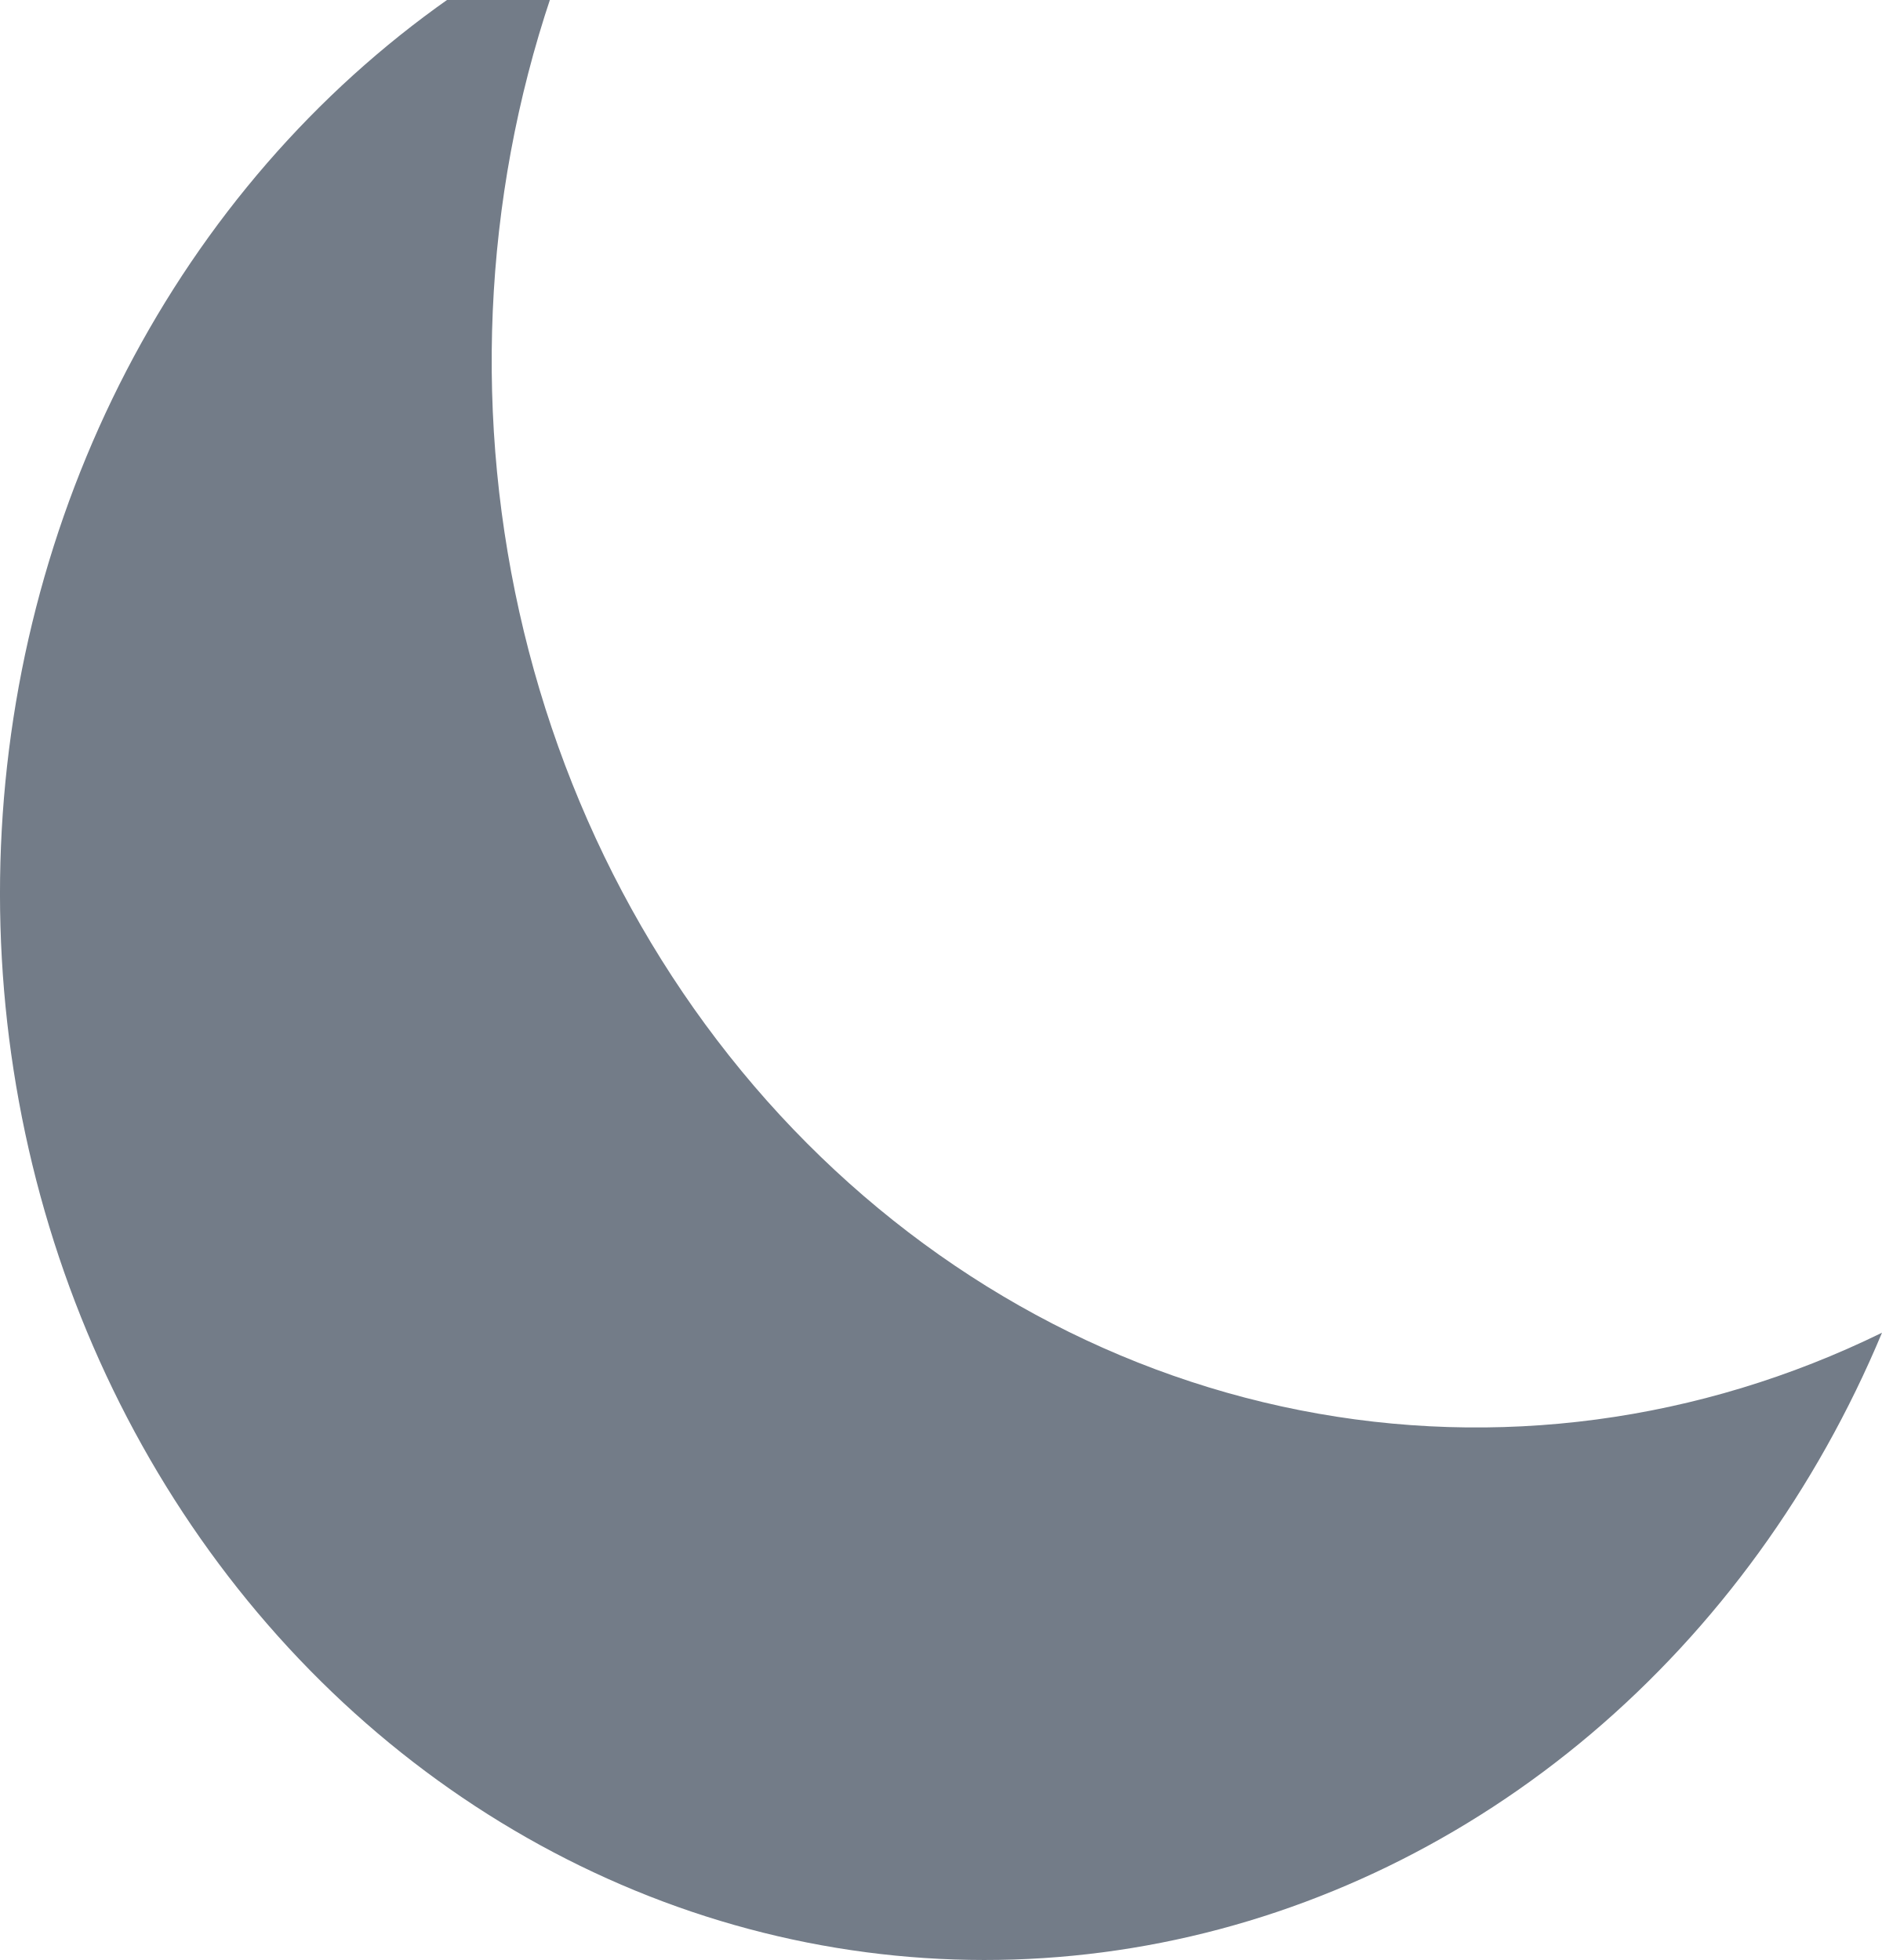
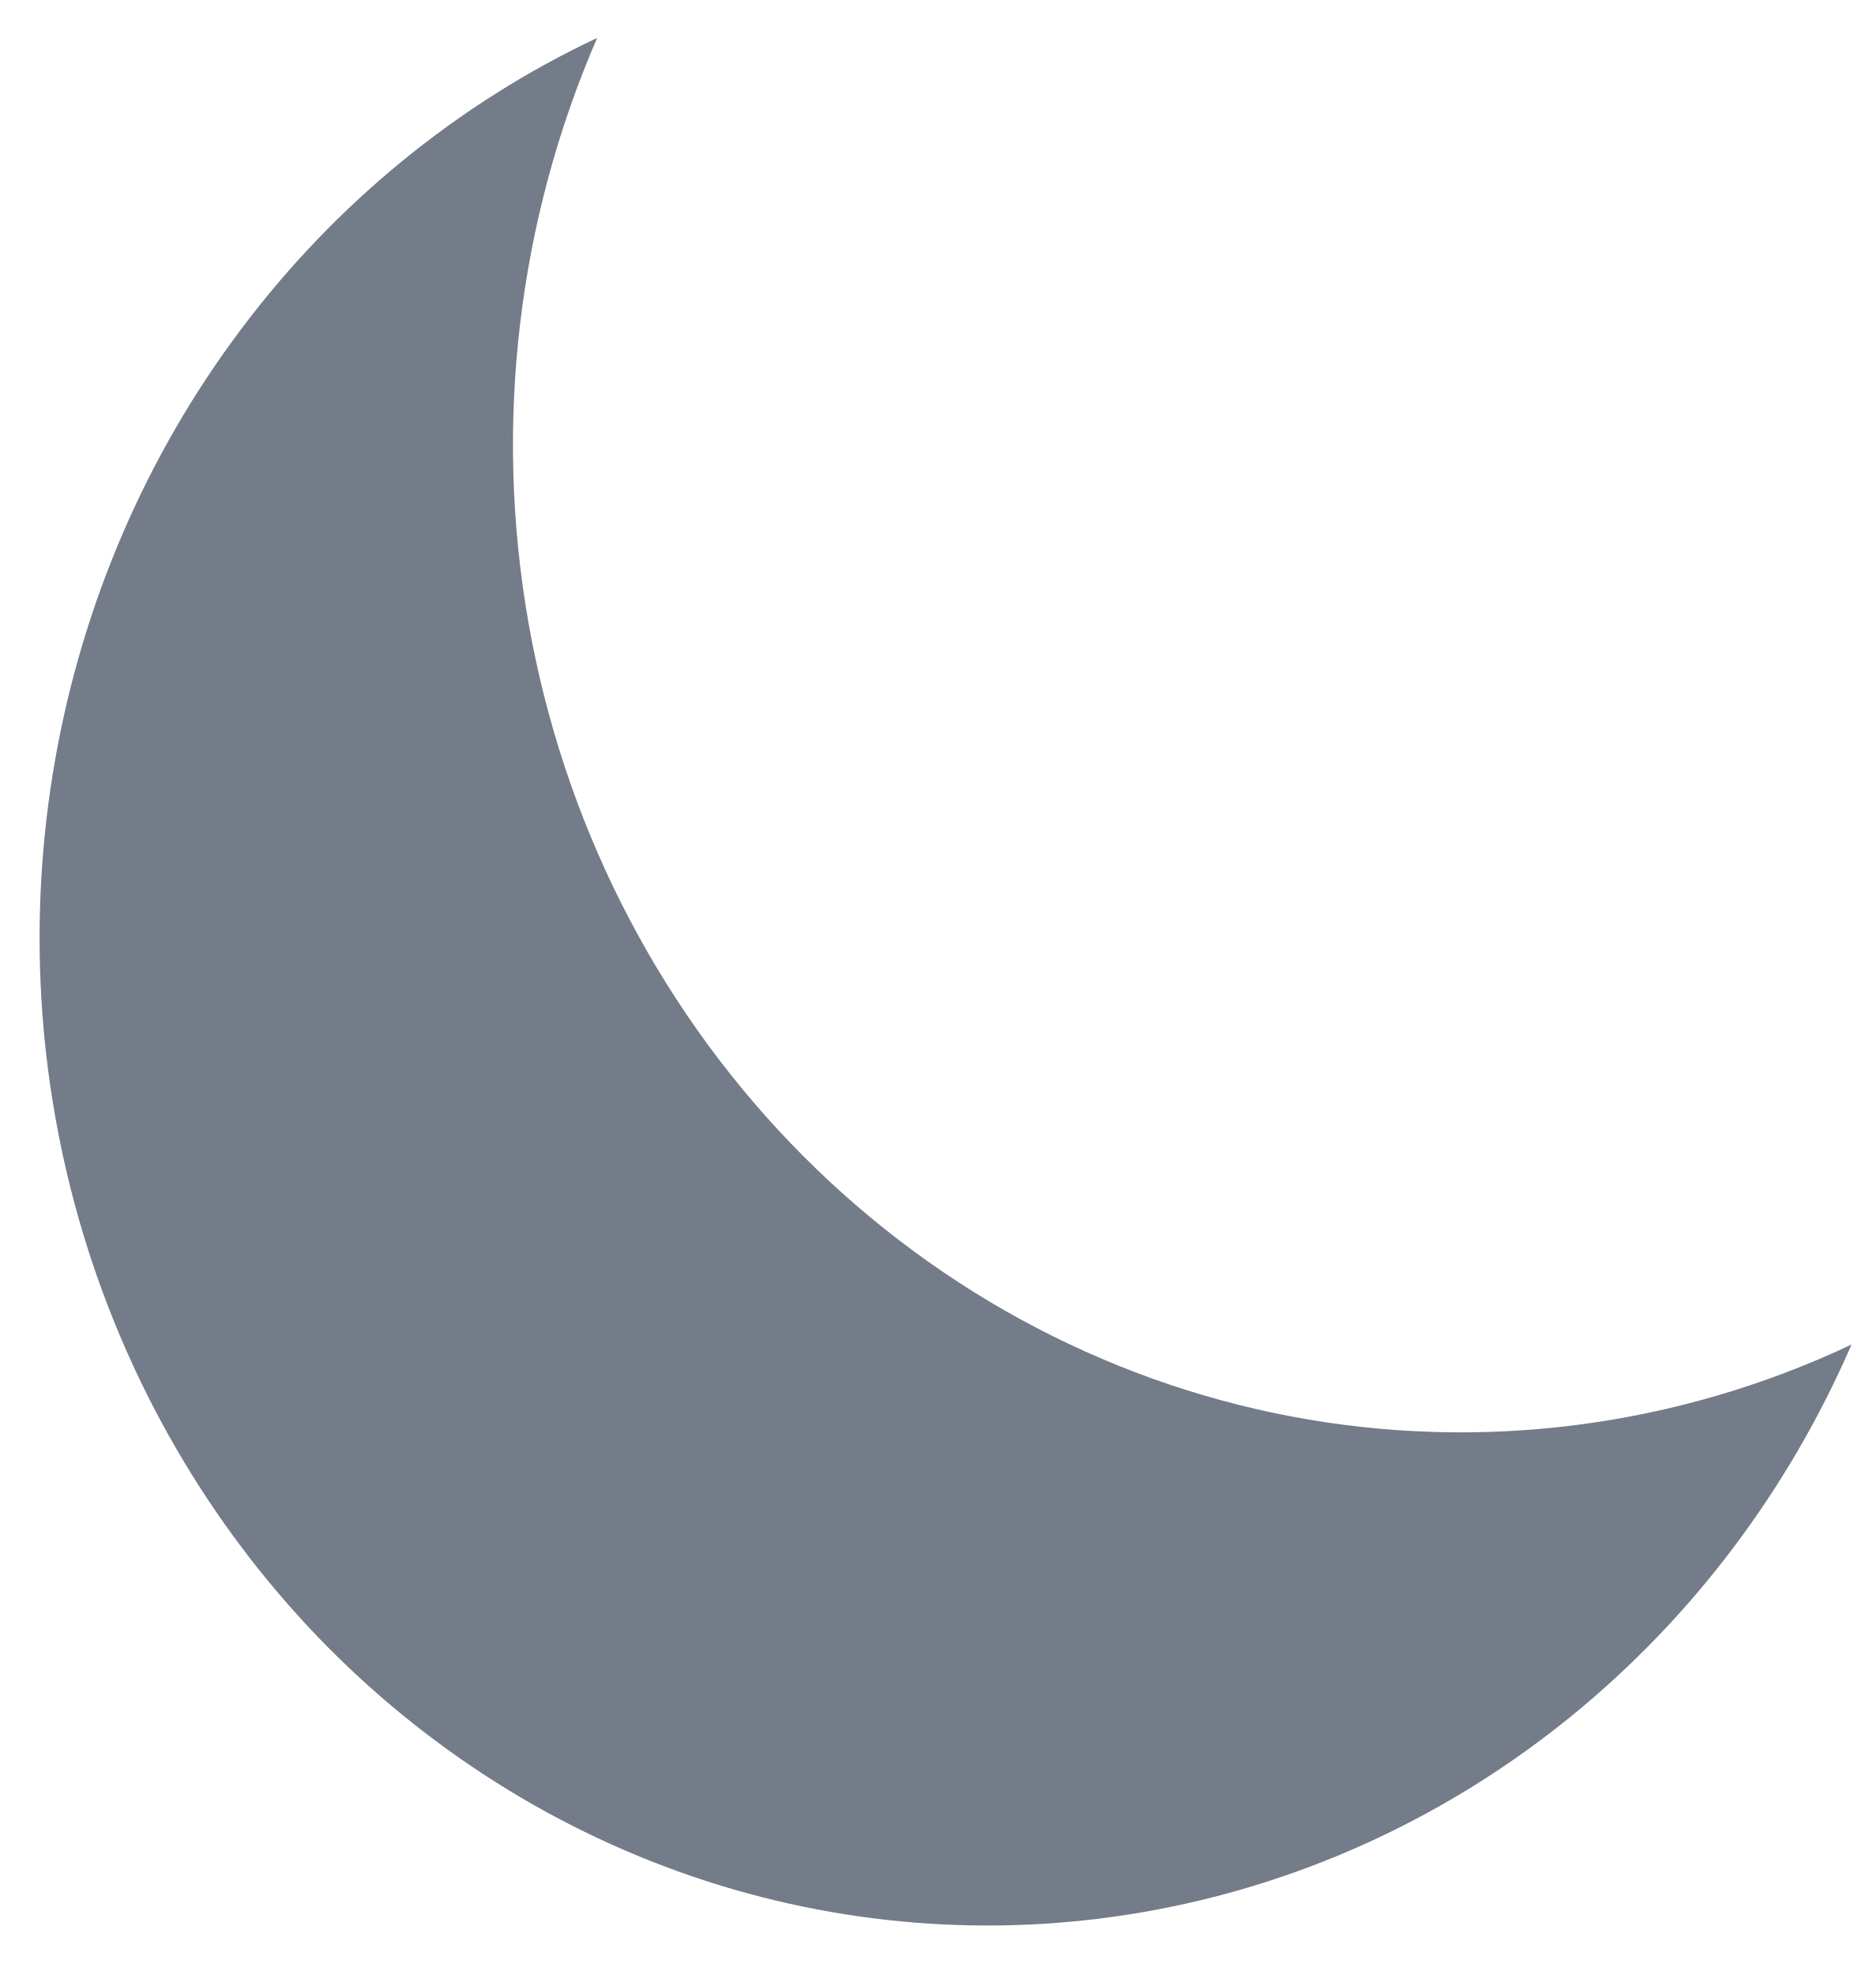
- <svg xmlns="http://www.w3.org/2000/svg" width="24" height="25" viewBox="0 0 24 25" fill="none">
-   <path d="M24 16.999C21.675 18.138 19.084 18.483 16.574 17.987C14.063 17.491 11.752 16.178 9.947 14.224C8.143 12.269 6.931 9.765 6.474 7.045C6.016 4.325 6.334 1.519 7.386 -1C5.535 -0.094 3.914 1.285 2.663 3.019C1.413 4.753 0.569 6.79 0.204 8.955C-0.161 11.12 -0.035 13.348 0.57 15.449C1.175 17.549 2.242 19.46 3.678 21.016C5.114 22.572 6.878 23.727 8.817 24.383C10.756 25.038 12.813 25.174 14.811 24.779C16.809 24.384 18.689 23.47 20.29 22.115C21.89 20.759 23.163 19.004 24 16.999Z" fill="#737C88" />
+ <svg xmlns="http://www.w3.org/2000/svg" width="19" height="20" viewBox="0 0 19 20" fill="none">
+   <path d="M18.752 13.616C16.974 14.454 14.993 14.707 13.074 14.343C11.154 13.978 9.387 13.013 8.007 11.576C6.627 10.139 5.701 8.298 5.351 6.298C5.001 4.299 5.244 2.236 6.048 0.384C4.633 1.05 3.394 2.064 2.438 3.339C1.481 4.613 0.836 6.111 0.557 7.702C0.278 9.294 0.374 10.932 0.837 12.477C1.3 14.021 2.115 15.425 3.213 16.57C4.311 17.713 5.66 18.563 7.142 19.045C8.625 19.527 10.198 19.627 11.726 19.336C13.254 19.046 14.691 18.374 15.915 17.378C17.139 16.381 18.112 15.091 18.752 13.616Z" fill="#737C88" />
</svg>
